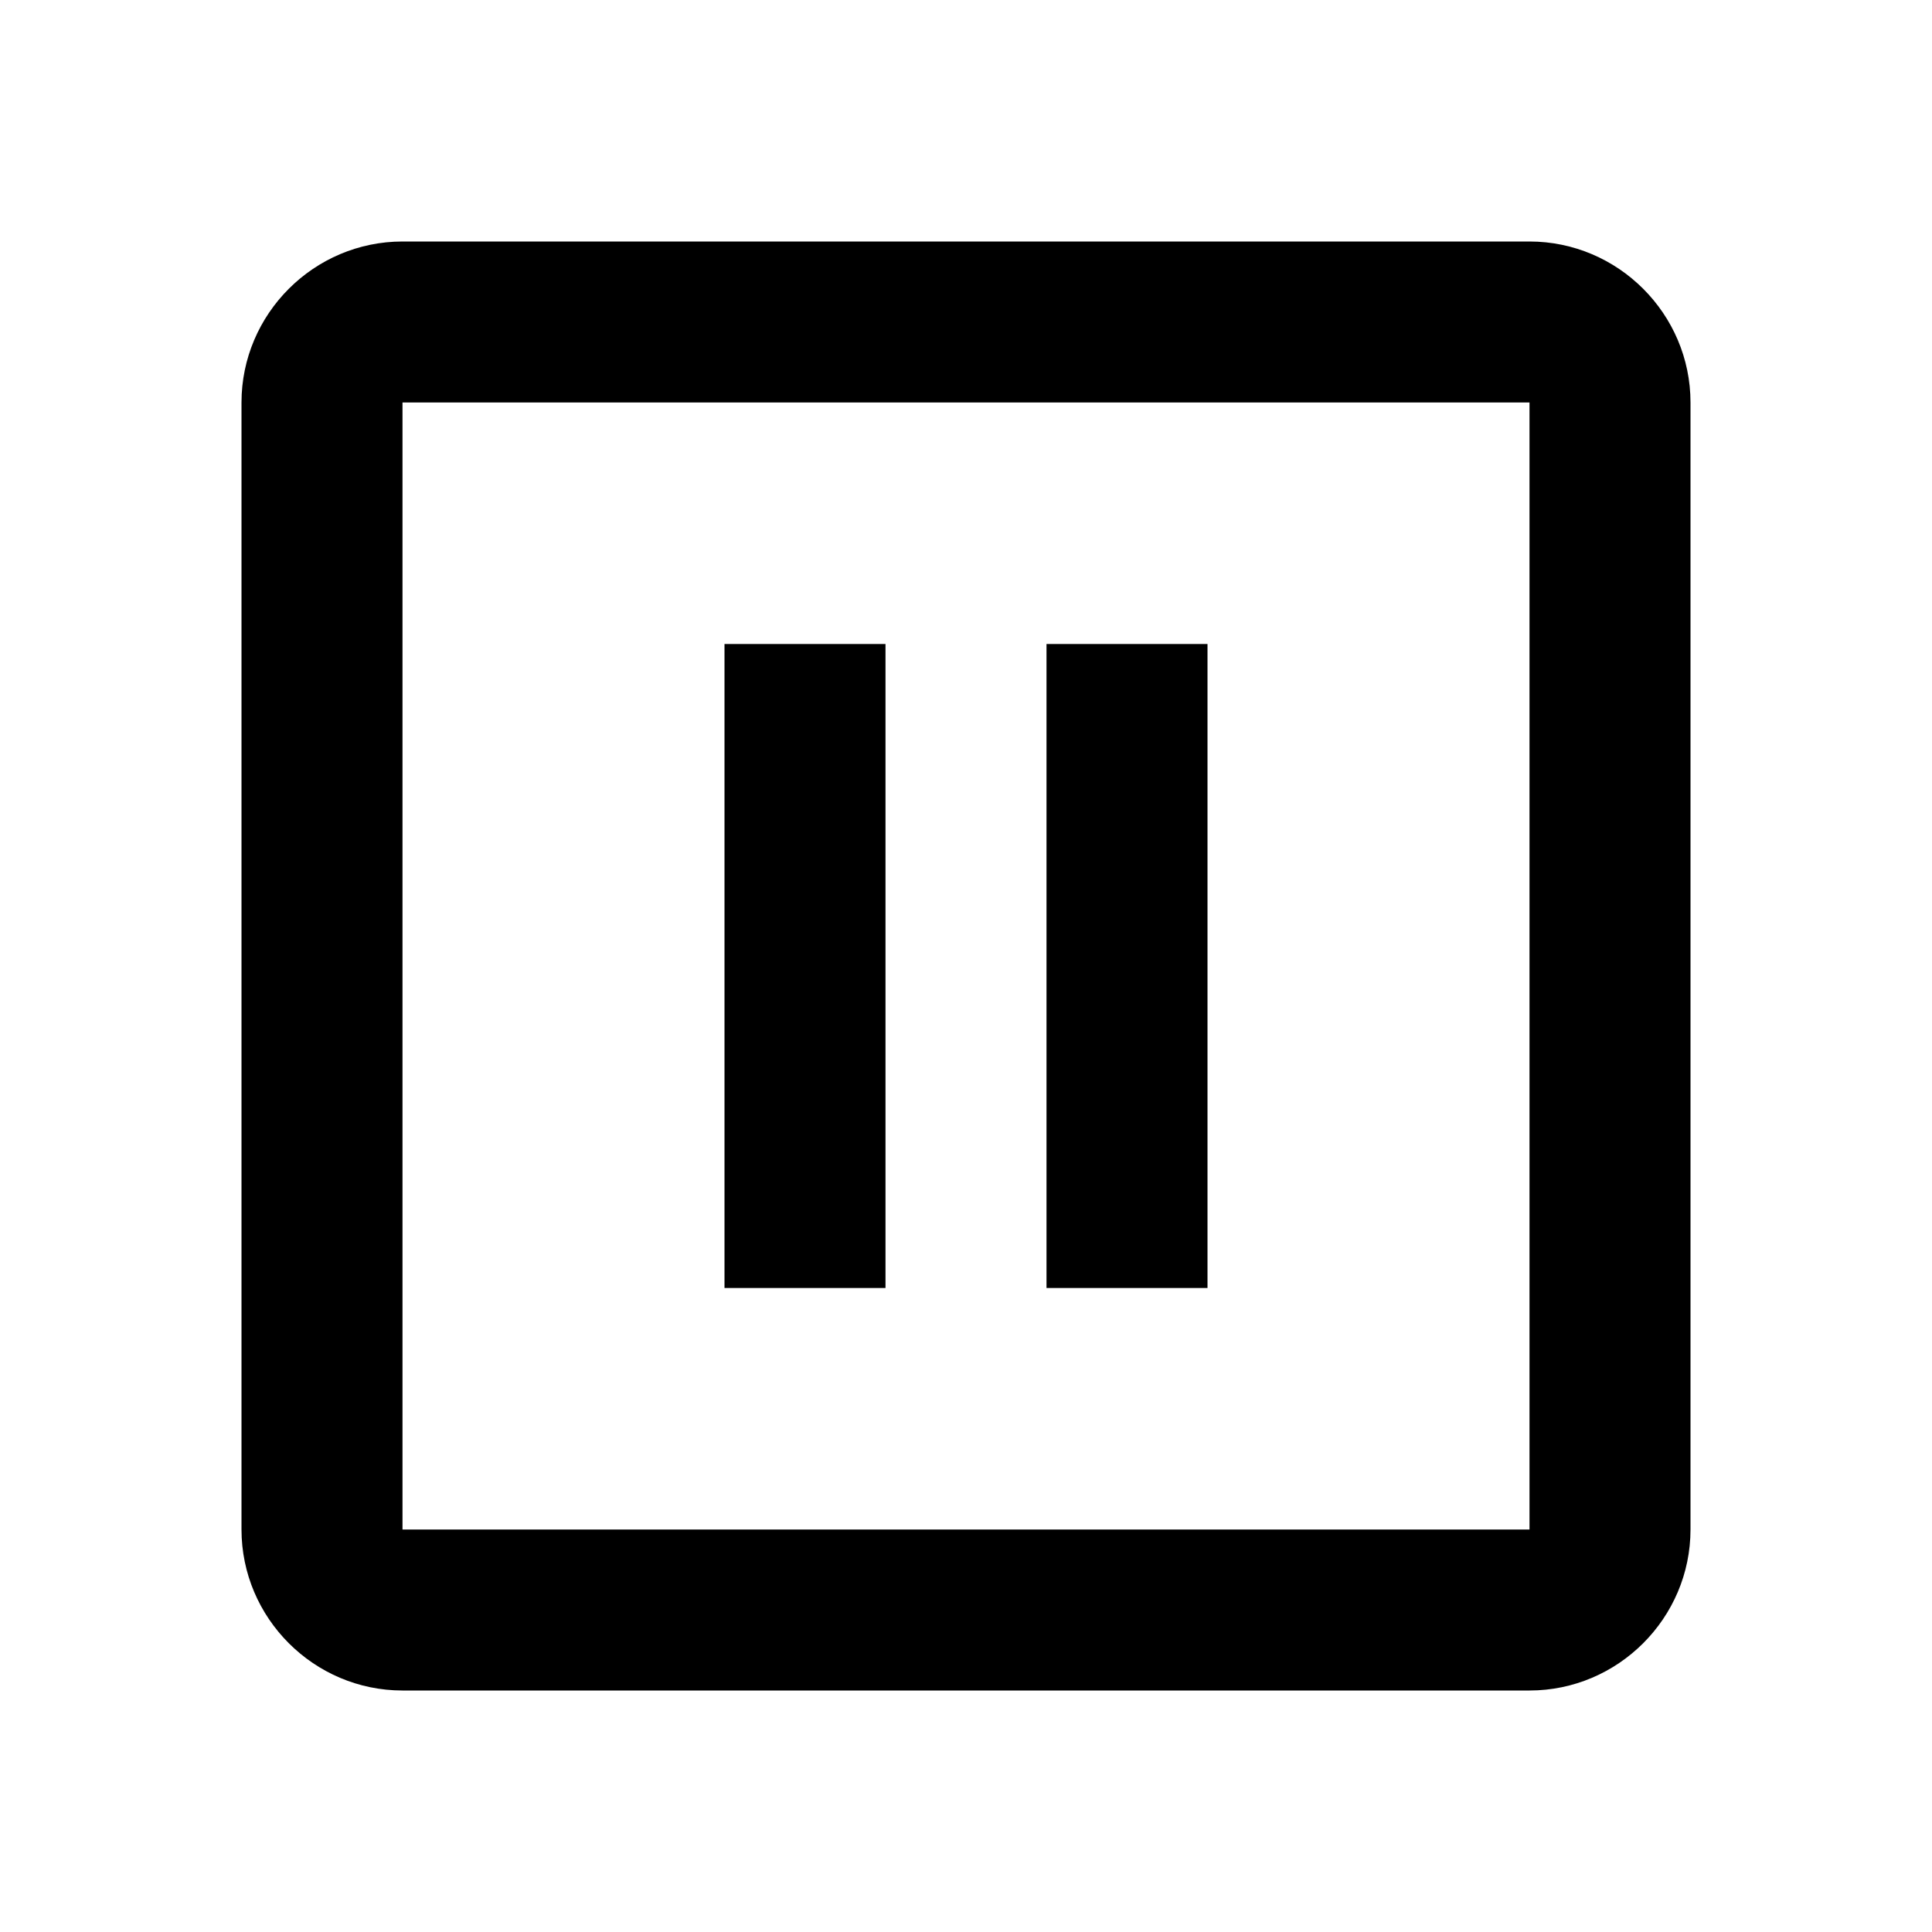
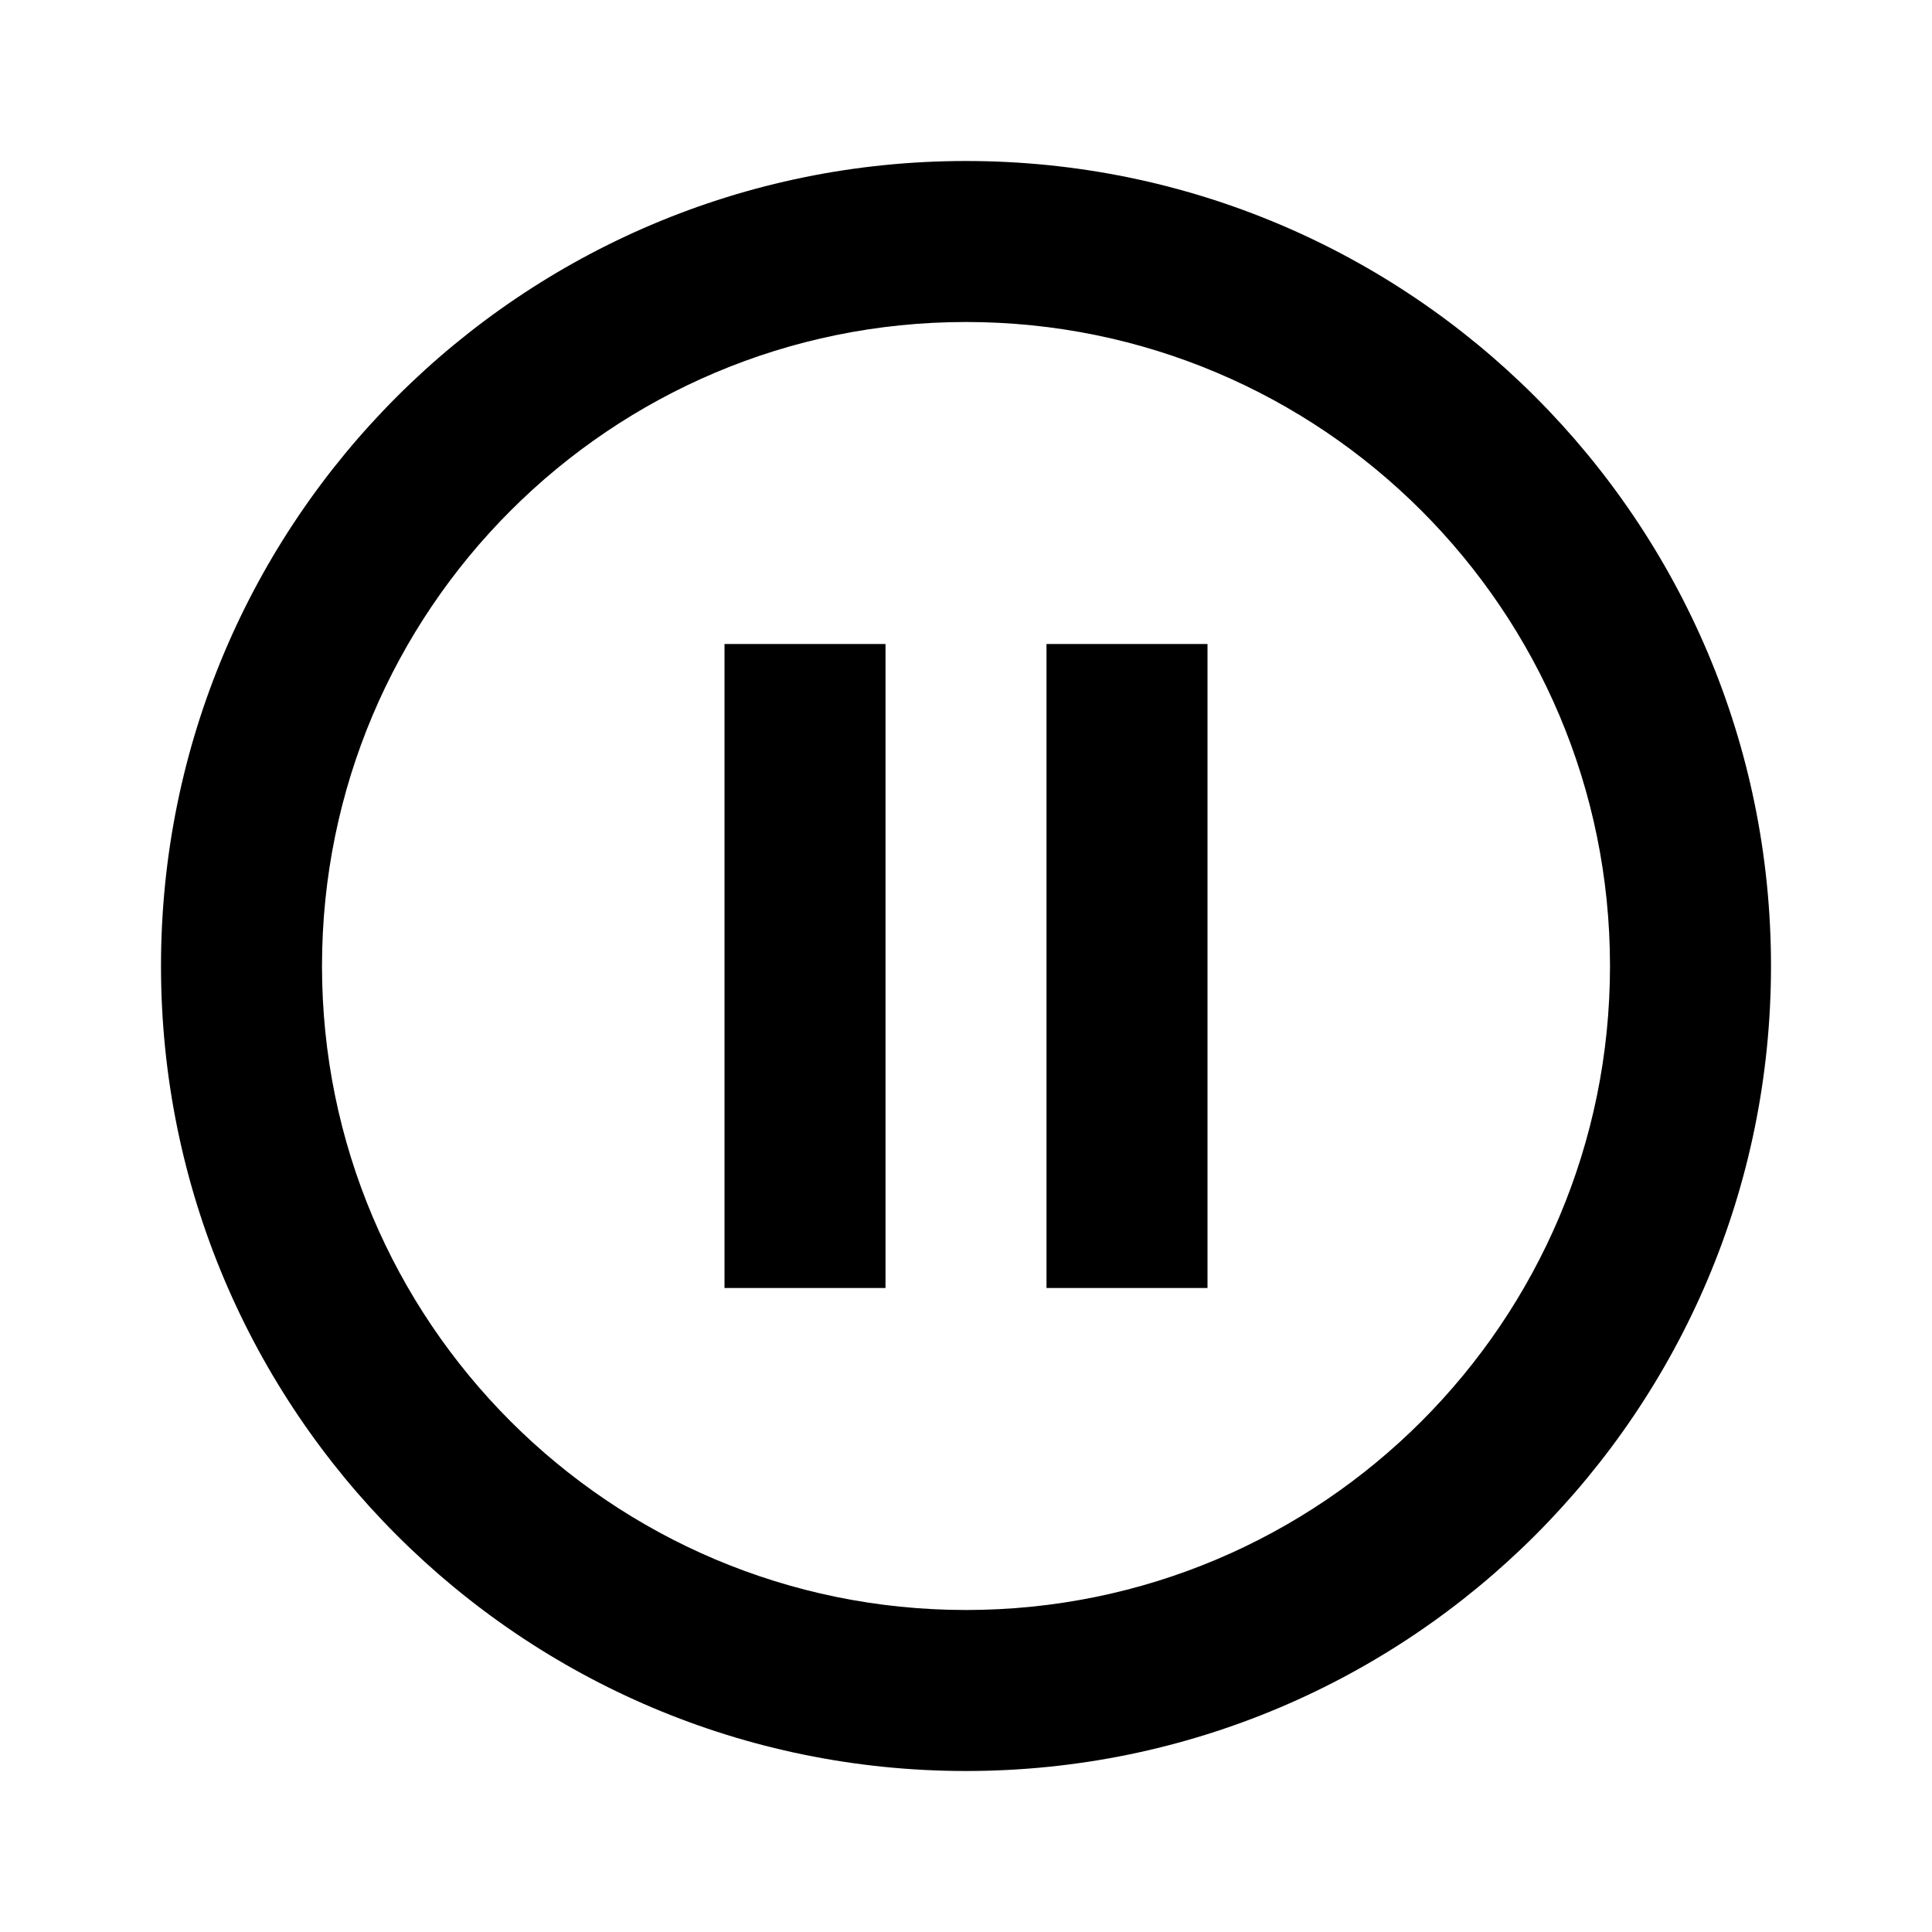
<svg xmlns="http://www.w3.org/2000/svg" viewBox="0 0 24 24">
-   <path d="M19 3H5C3.9 3 3 3.9 3 5V19C3 20.1 3.9 21 5 21H19C20.1 21 21 20.1 21 19V5C21 3.9 20.1 3 19 3M19 19H5V5H19V19M13 16V8H15V16H13M9 16V8H11V16H9" />
+   <path d="M13,16V8H15V16H13M9,16V8H11V16H9M12,2A10,10 0 0,1 22,12A10,10 0 0,1 12,22A10,10 0 0,1 2,12A10,10 0 0,1 12,2M12,4A8,8 0 0,0 4,12A8,8 0 0,0 12,20A8,8 0 0,0 20,12A8,8 0 0,0 12,4Z" />
</svg>
